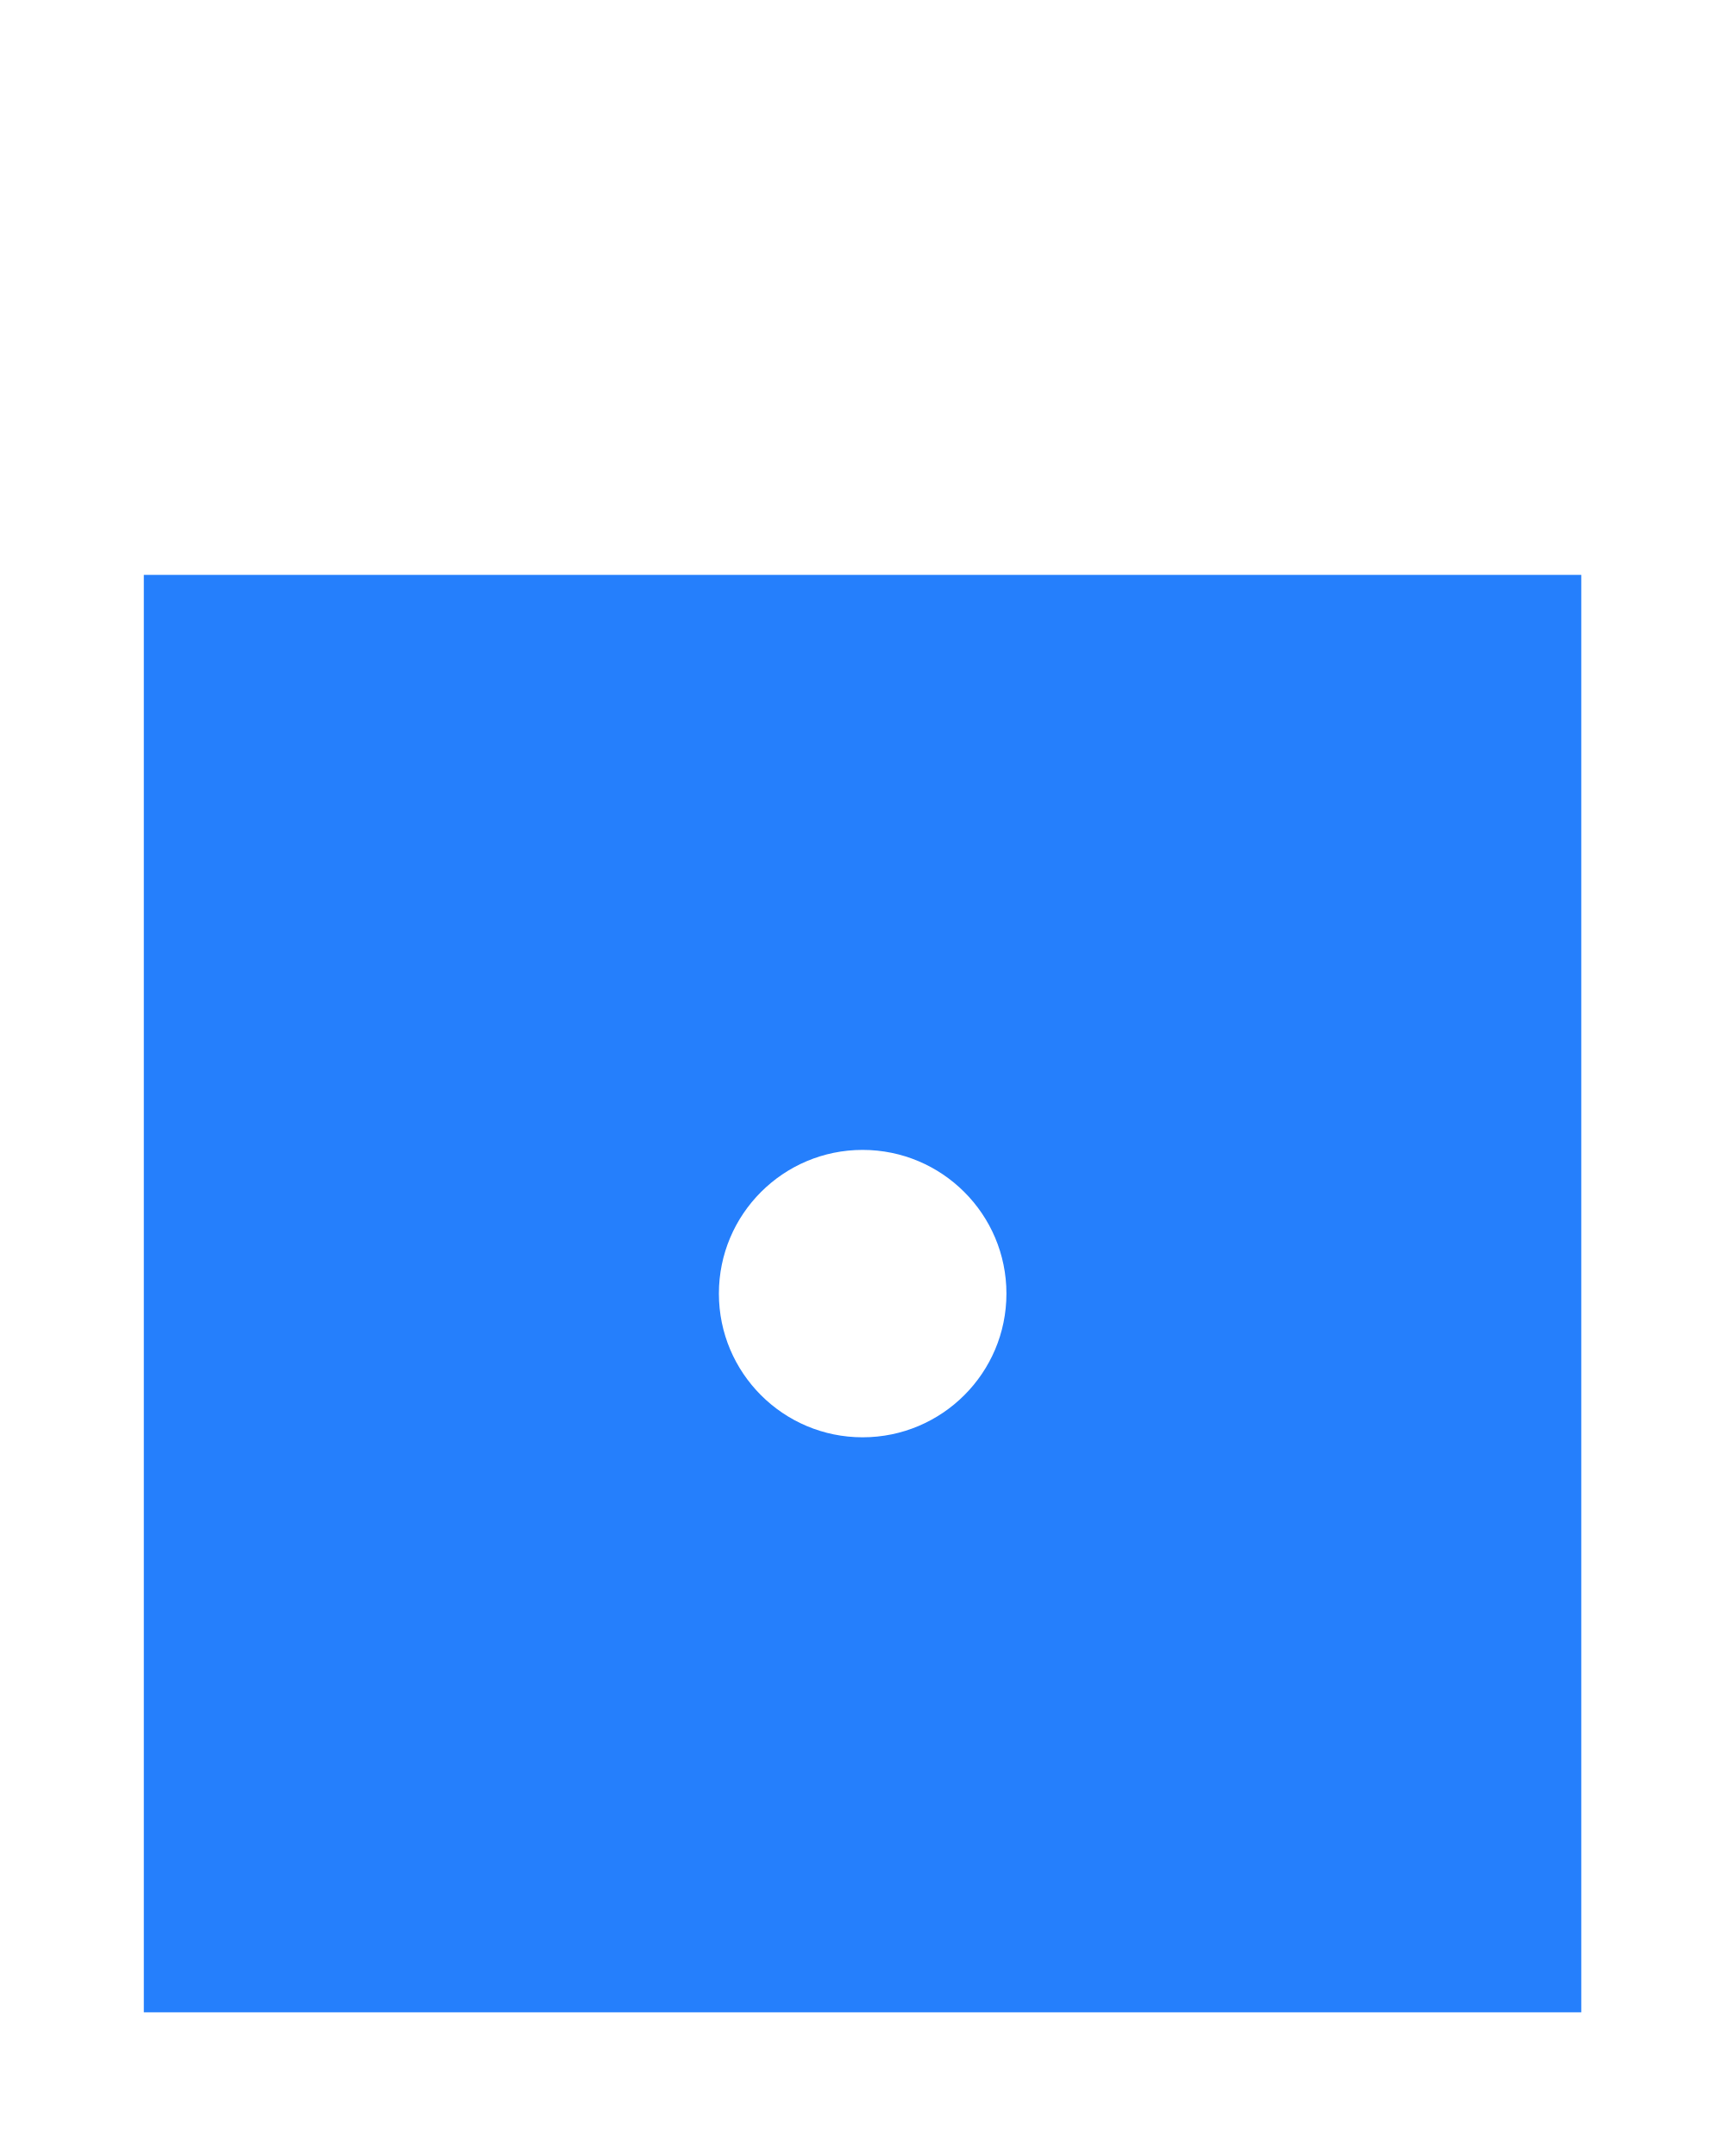
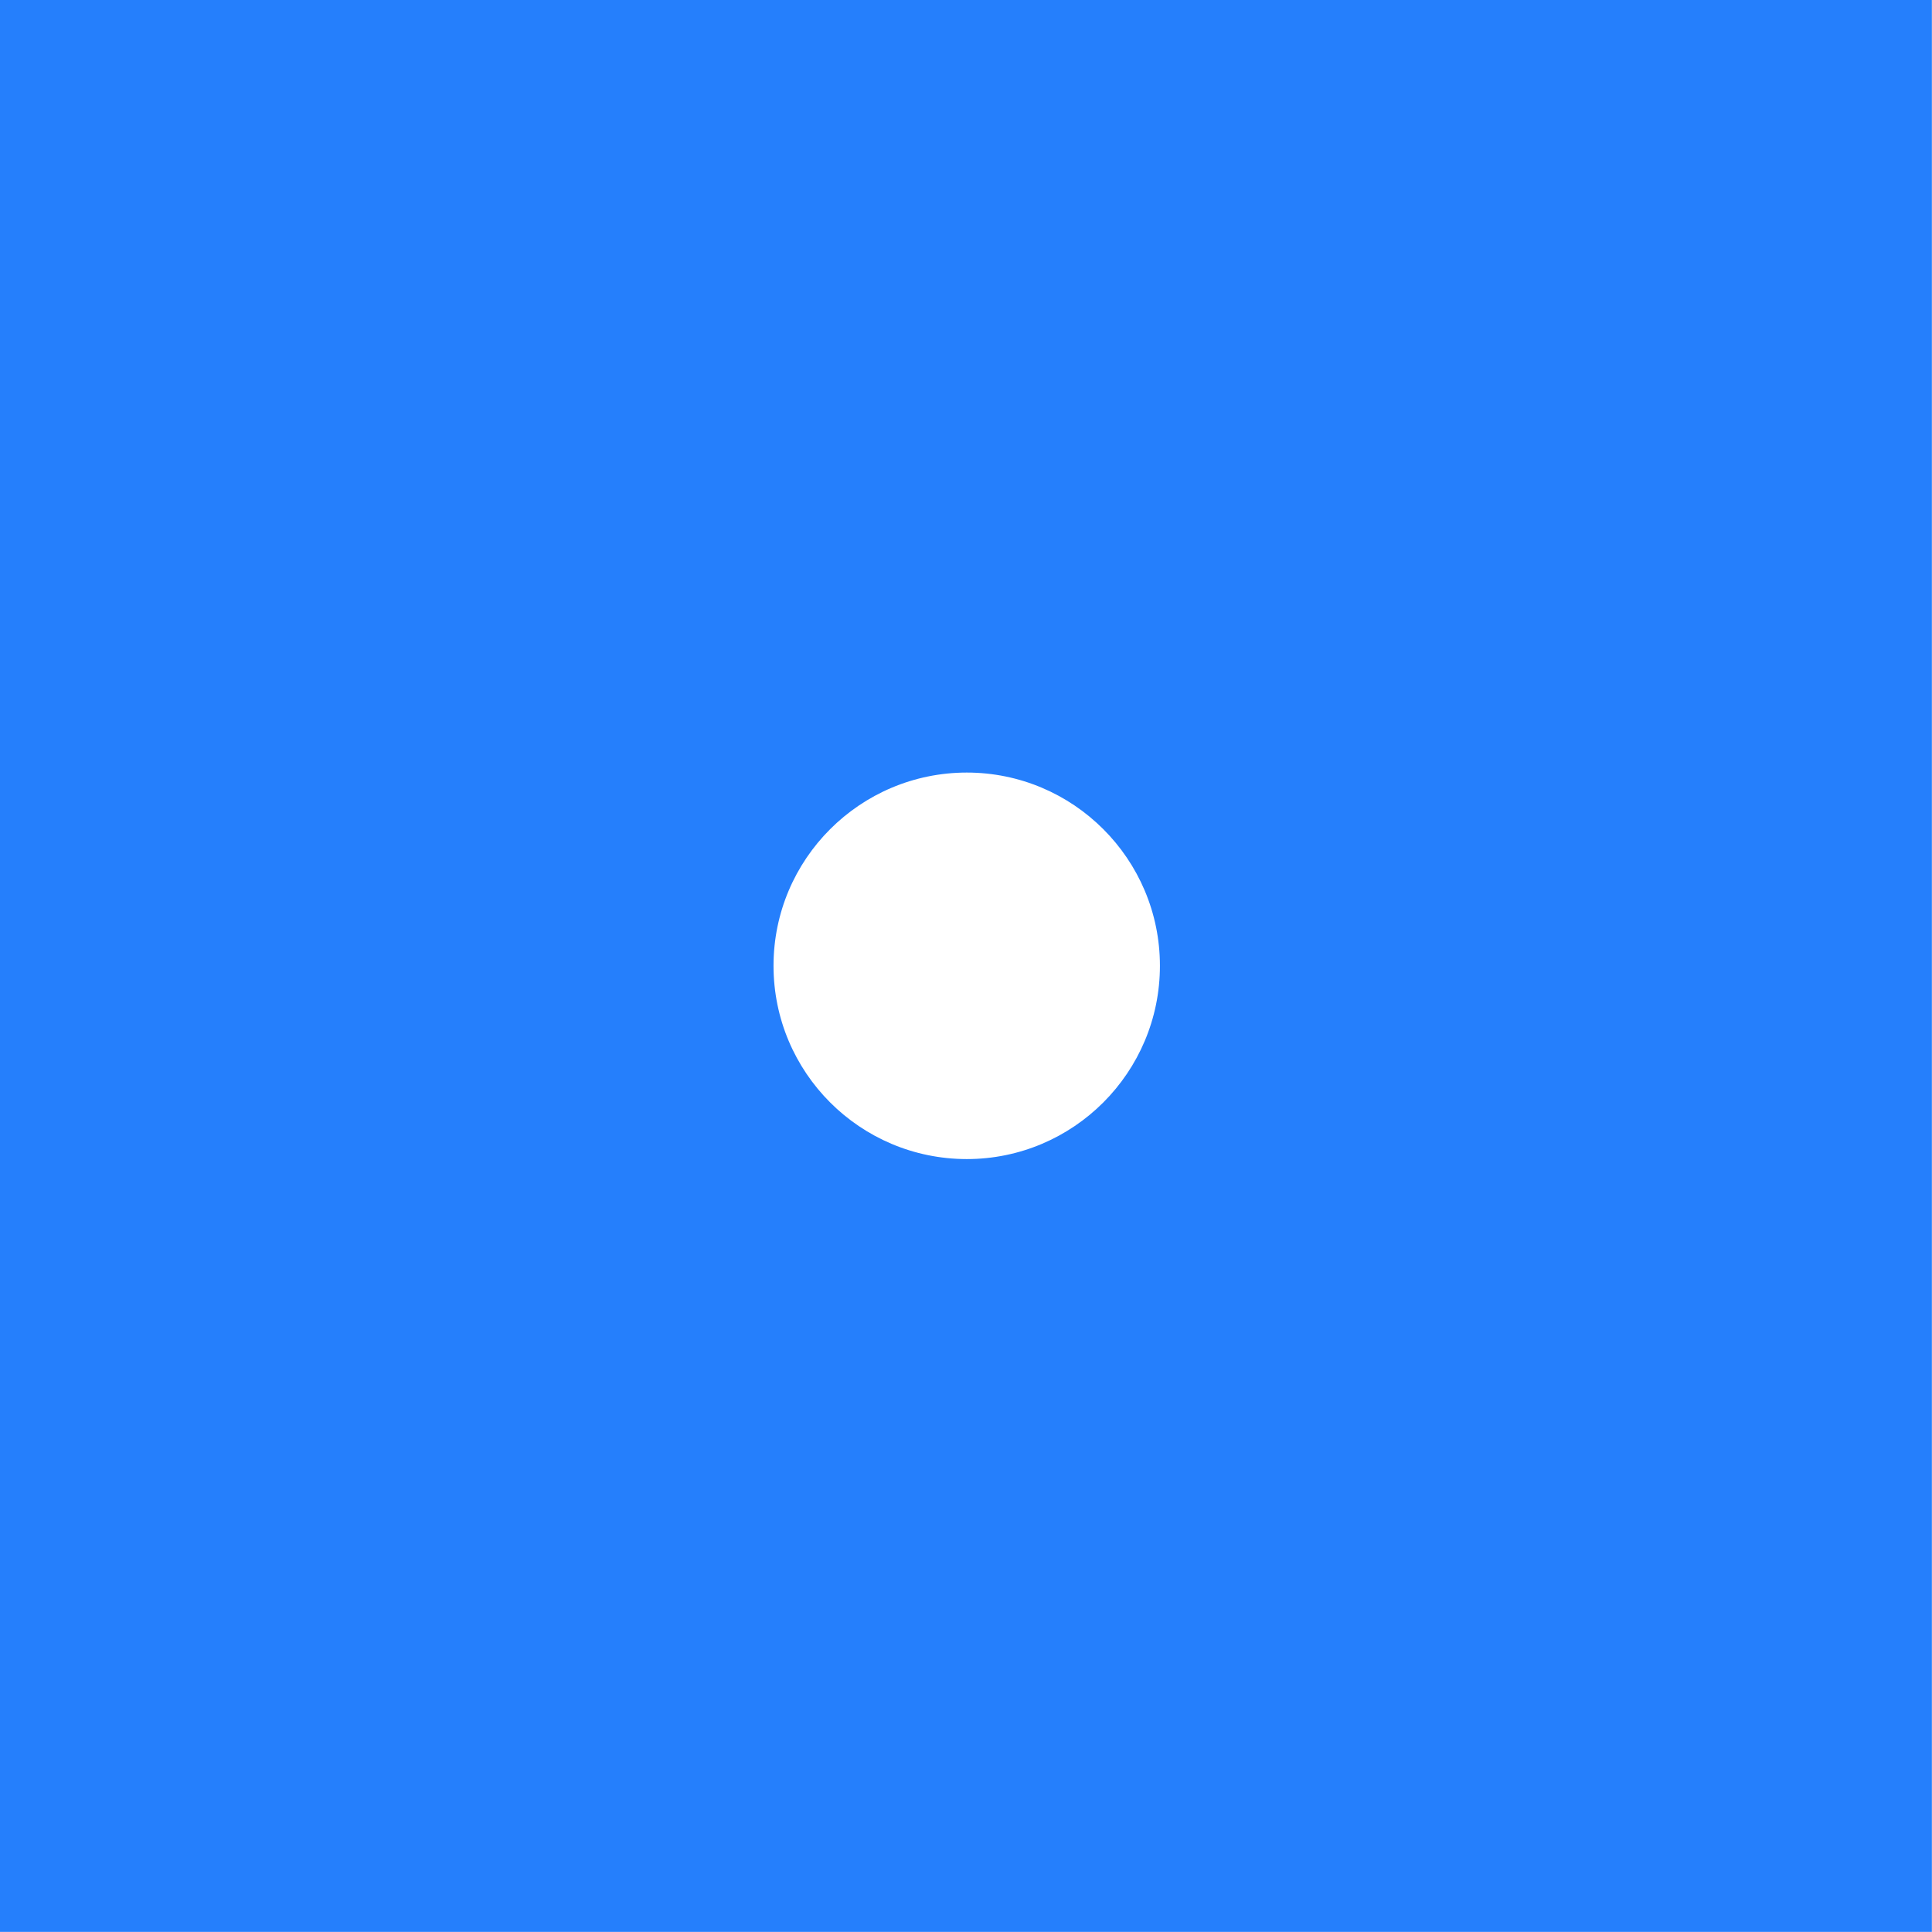
- <svg xmlns="http://www.w3.org/2000/svg" class="light" width="16" height="20" viewBox="0 0 16 20" fill="none">
-   <path d="M14.667 18.667H1.334L1.334 5.333L14.667 5.333V18.667ZM8.001 10.667C7.265 10.667 6.668 11.264 6.668 12C6.668 12.736 7.265 13.333 8.001 13.333C8.737 13.333 9.335 12.736 9.335 12C9.335 11.264 8.737 10.667 8.001 10.667Z" fill="#257ffc" />
+ <svg xmlns="http://www.w3.org/2000/svg" width="16" height="16" viewBox="0 0 16 16" fill="none">
+   <path d="M15.999 15.999H0L0 0L15.999 0V15.999ZM8.006 6.398C7.122 6.399 6.406 7.115 6.406 7.998C6.406 8.882 7.122 9.598 8.006 9.599C8.889 9.599 9.606 8.882 9.606 7.998C9.606 7.115 8.889 6.398 8.006 6.398Z" fill="#257FFC" />
</svg>
